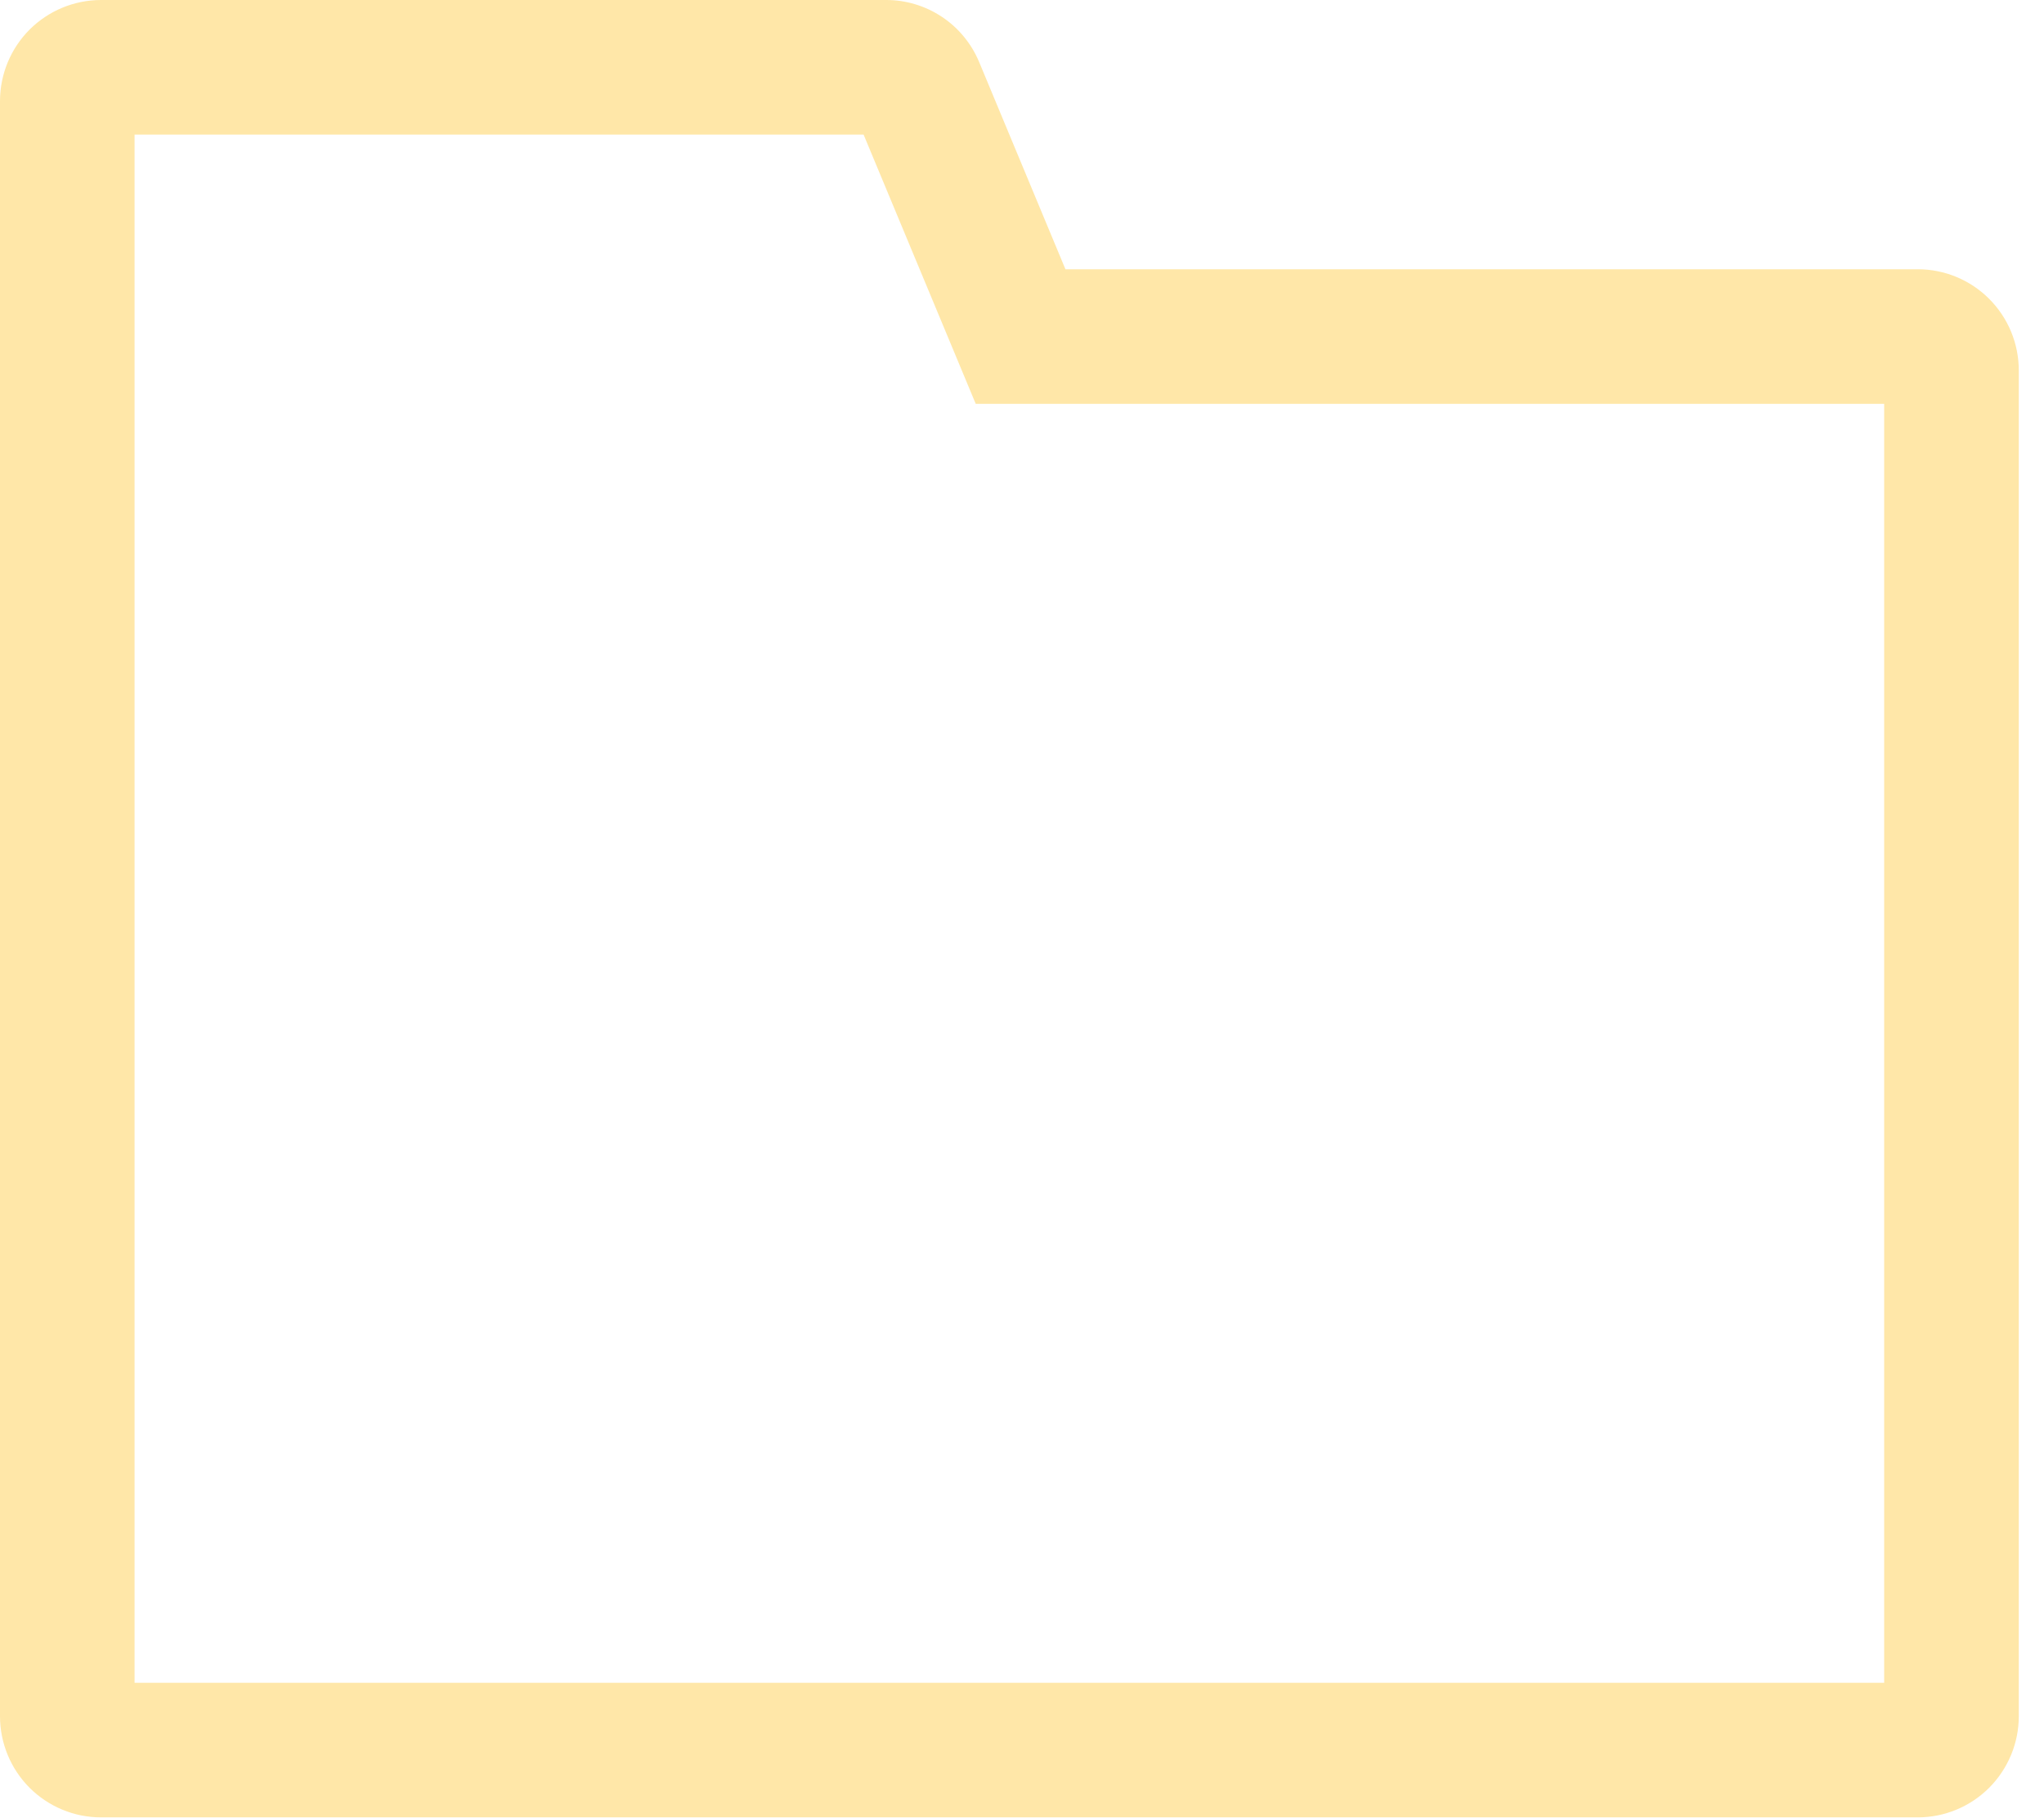
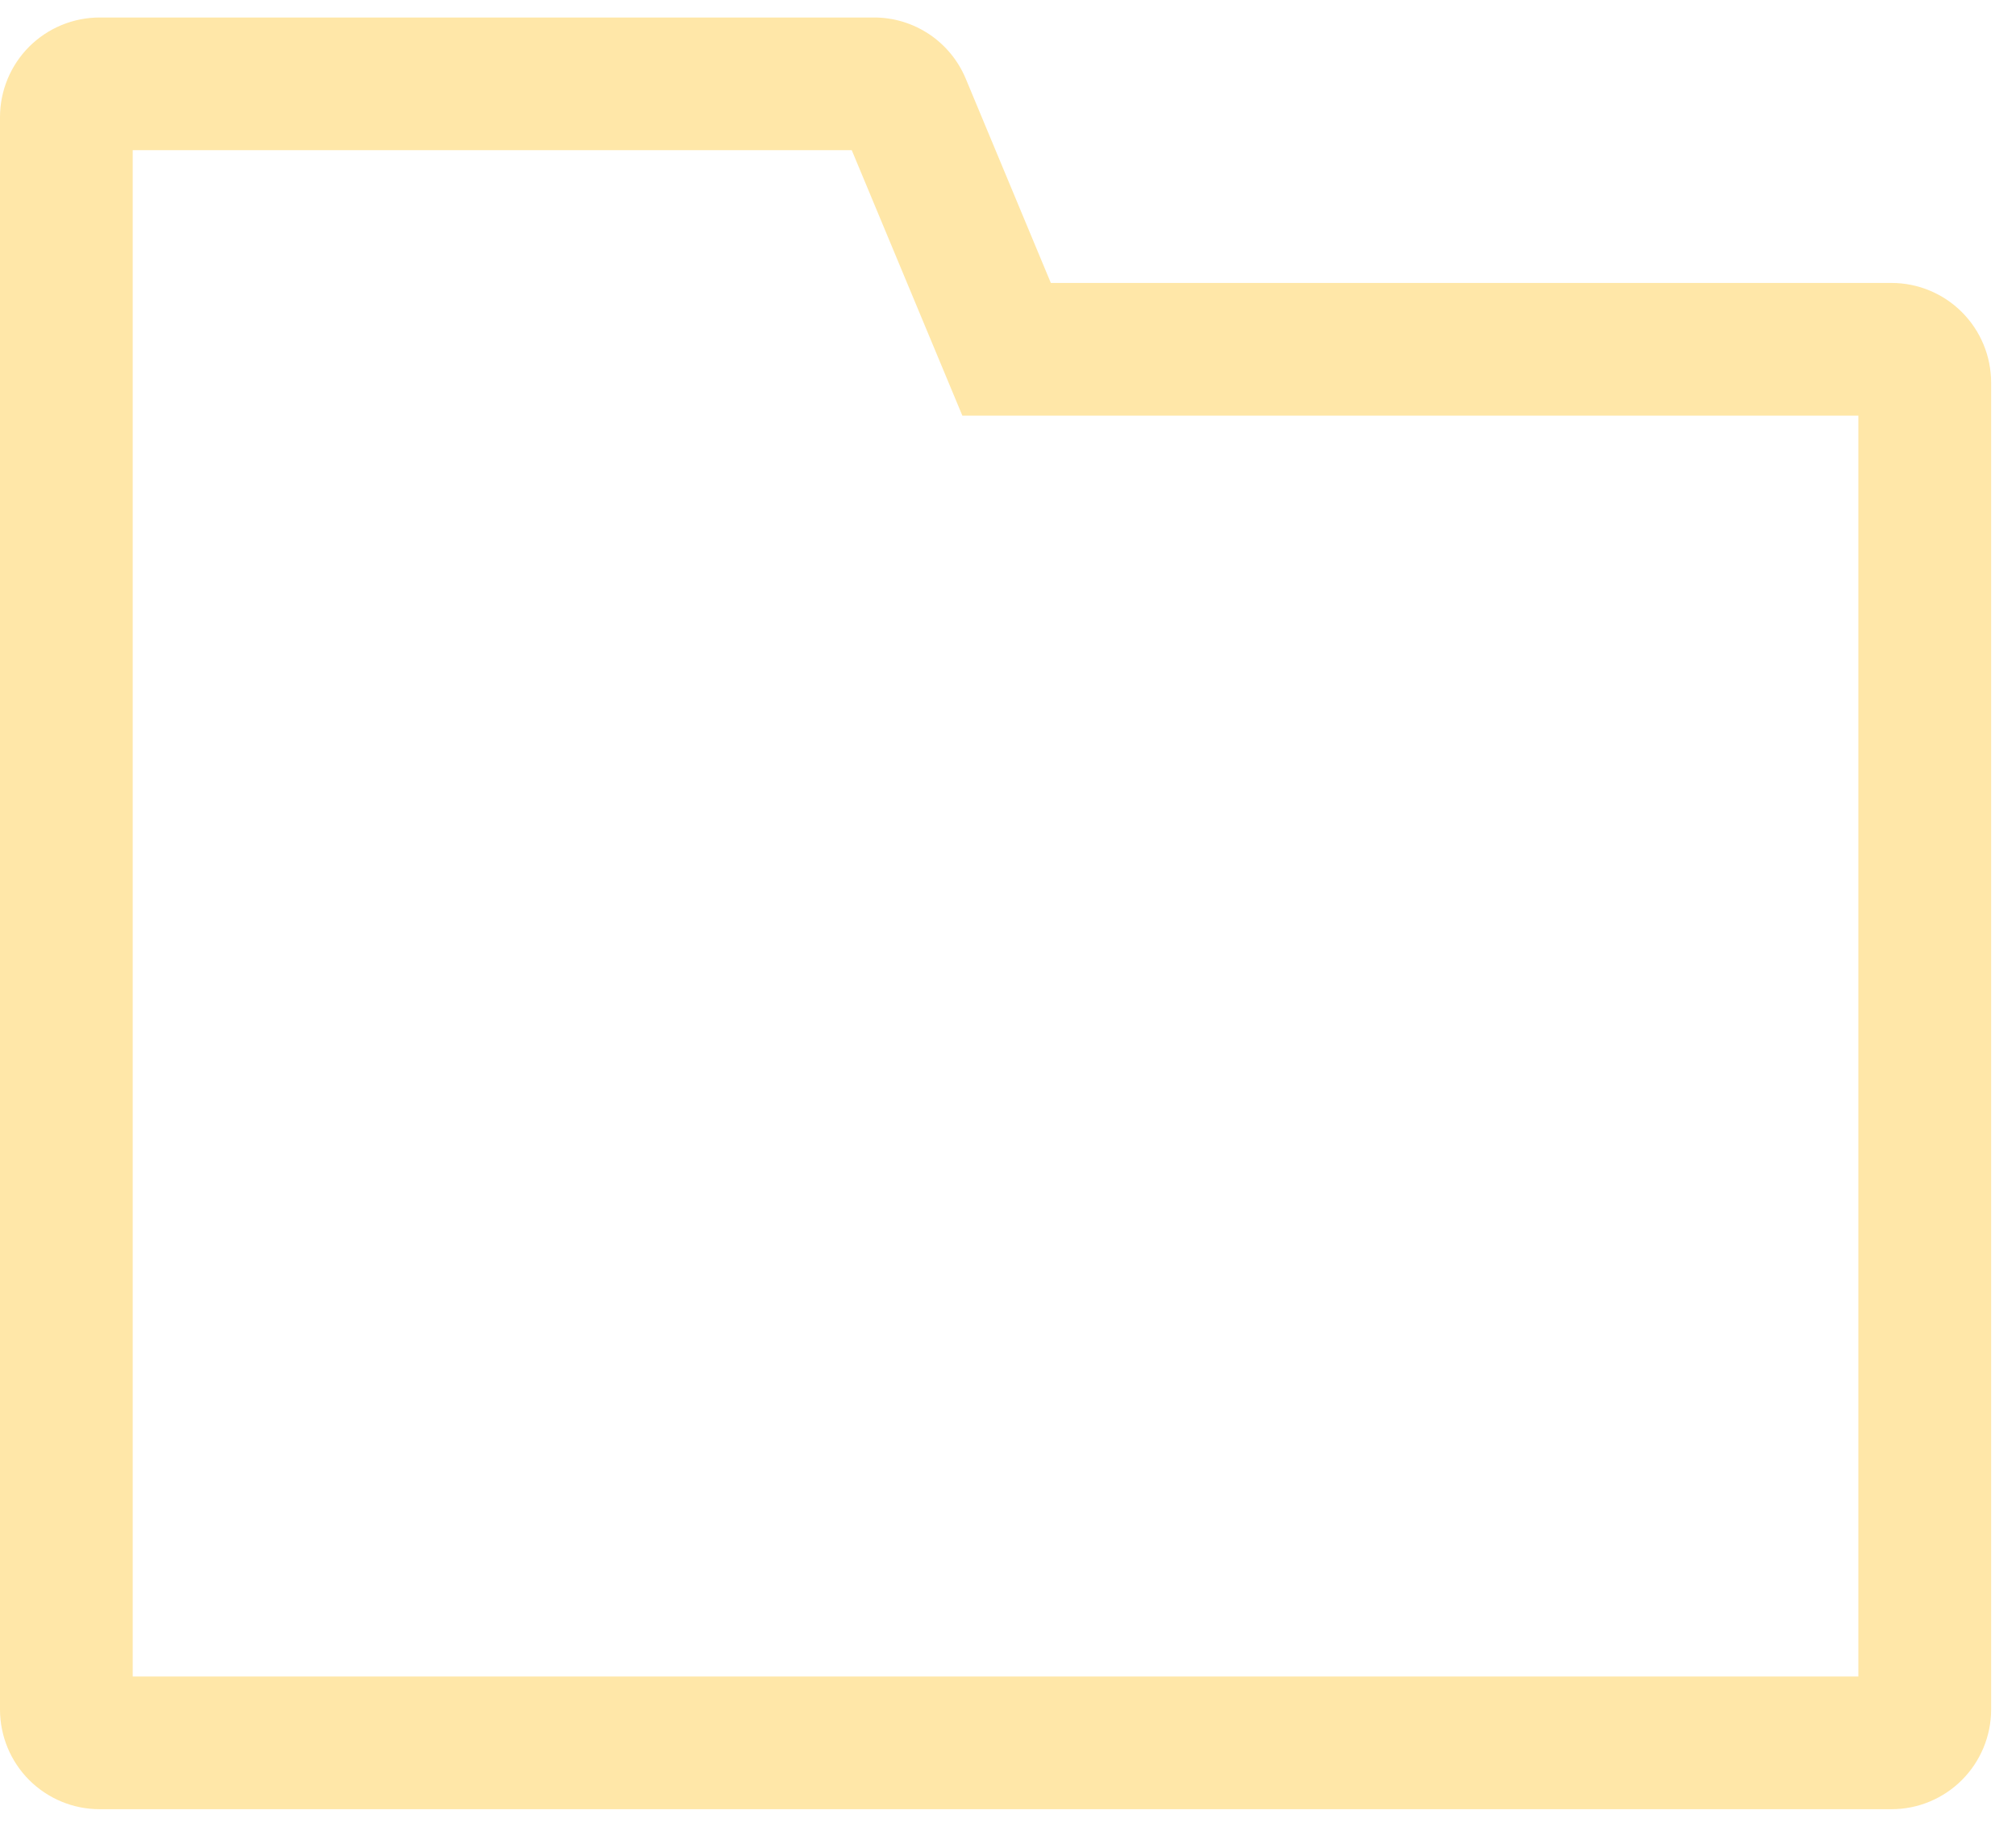
- <svg xmlns="http://www.w3.org/2000/svg" width="36" height="32" viewBox="0 0 36 32" fill="none">
+ <svg xmlns="http://www.w3.org/2000/svg" width="32" height="29" viewBox="0 0 36 32" fill="none">
  <path d="M33.778 32H1.778C1.306 32 0.855 31.812 0.521 31.479C0.188 31.145 0.001 30.694 0 30.222V1.778C0.001 1.306 0.188 0.855 0.521 0.521C0.855 0.188 1.306 0.001 1.778 2.88842e-06H15.605C15.956 -0.001 16.299 0.103 16.592 0.298C16.884 0.493 17.111 0.77 17.246 1.094L18.765 4.741H33.778C34.249 4.741 34.701 4.929 35.034 5.262C35.367 5.595 35.555 6.047 35.556 6.519V30.222C35.555 30.694 35.367 31.145 35.034 31.479C34.701 31.812 34.249 32 33.778 32ZM2.37 29.63H33.185V7.111H17.185L15.21 2.37H2.37V29.63Z" fill="#FFE7A8" />
</svg>
